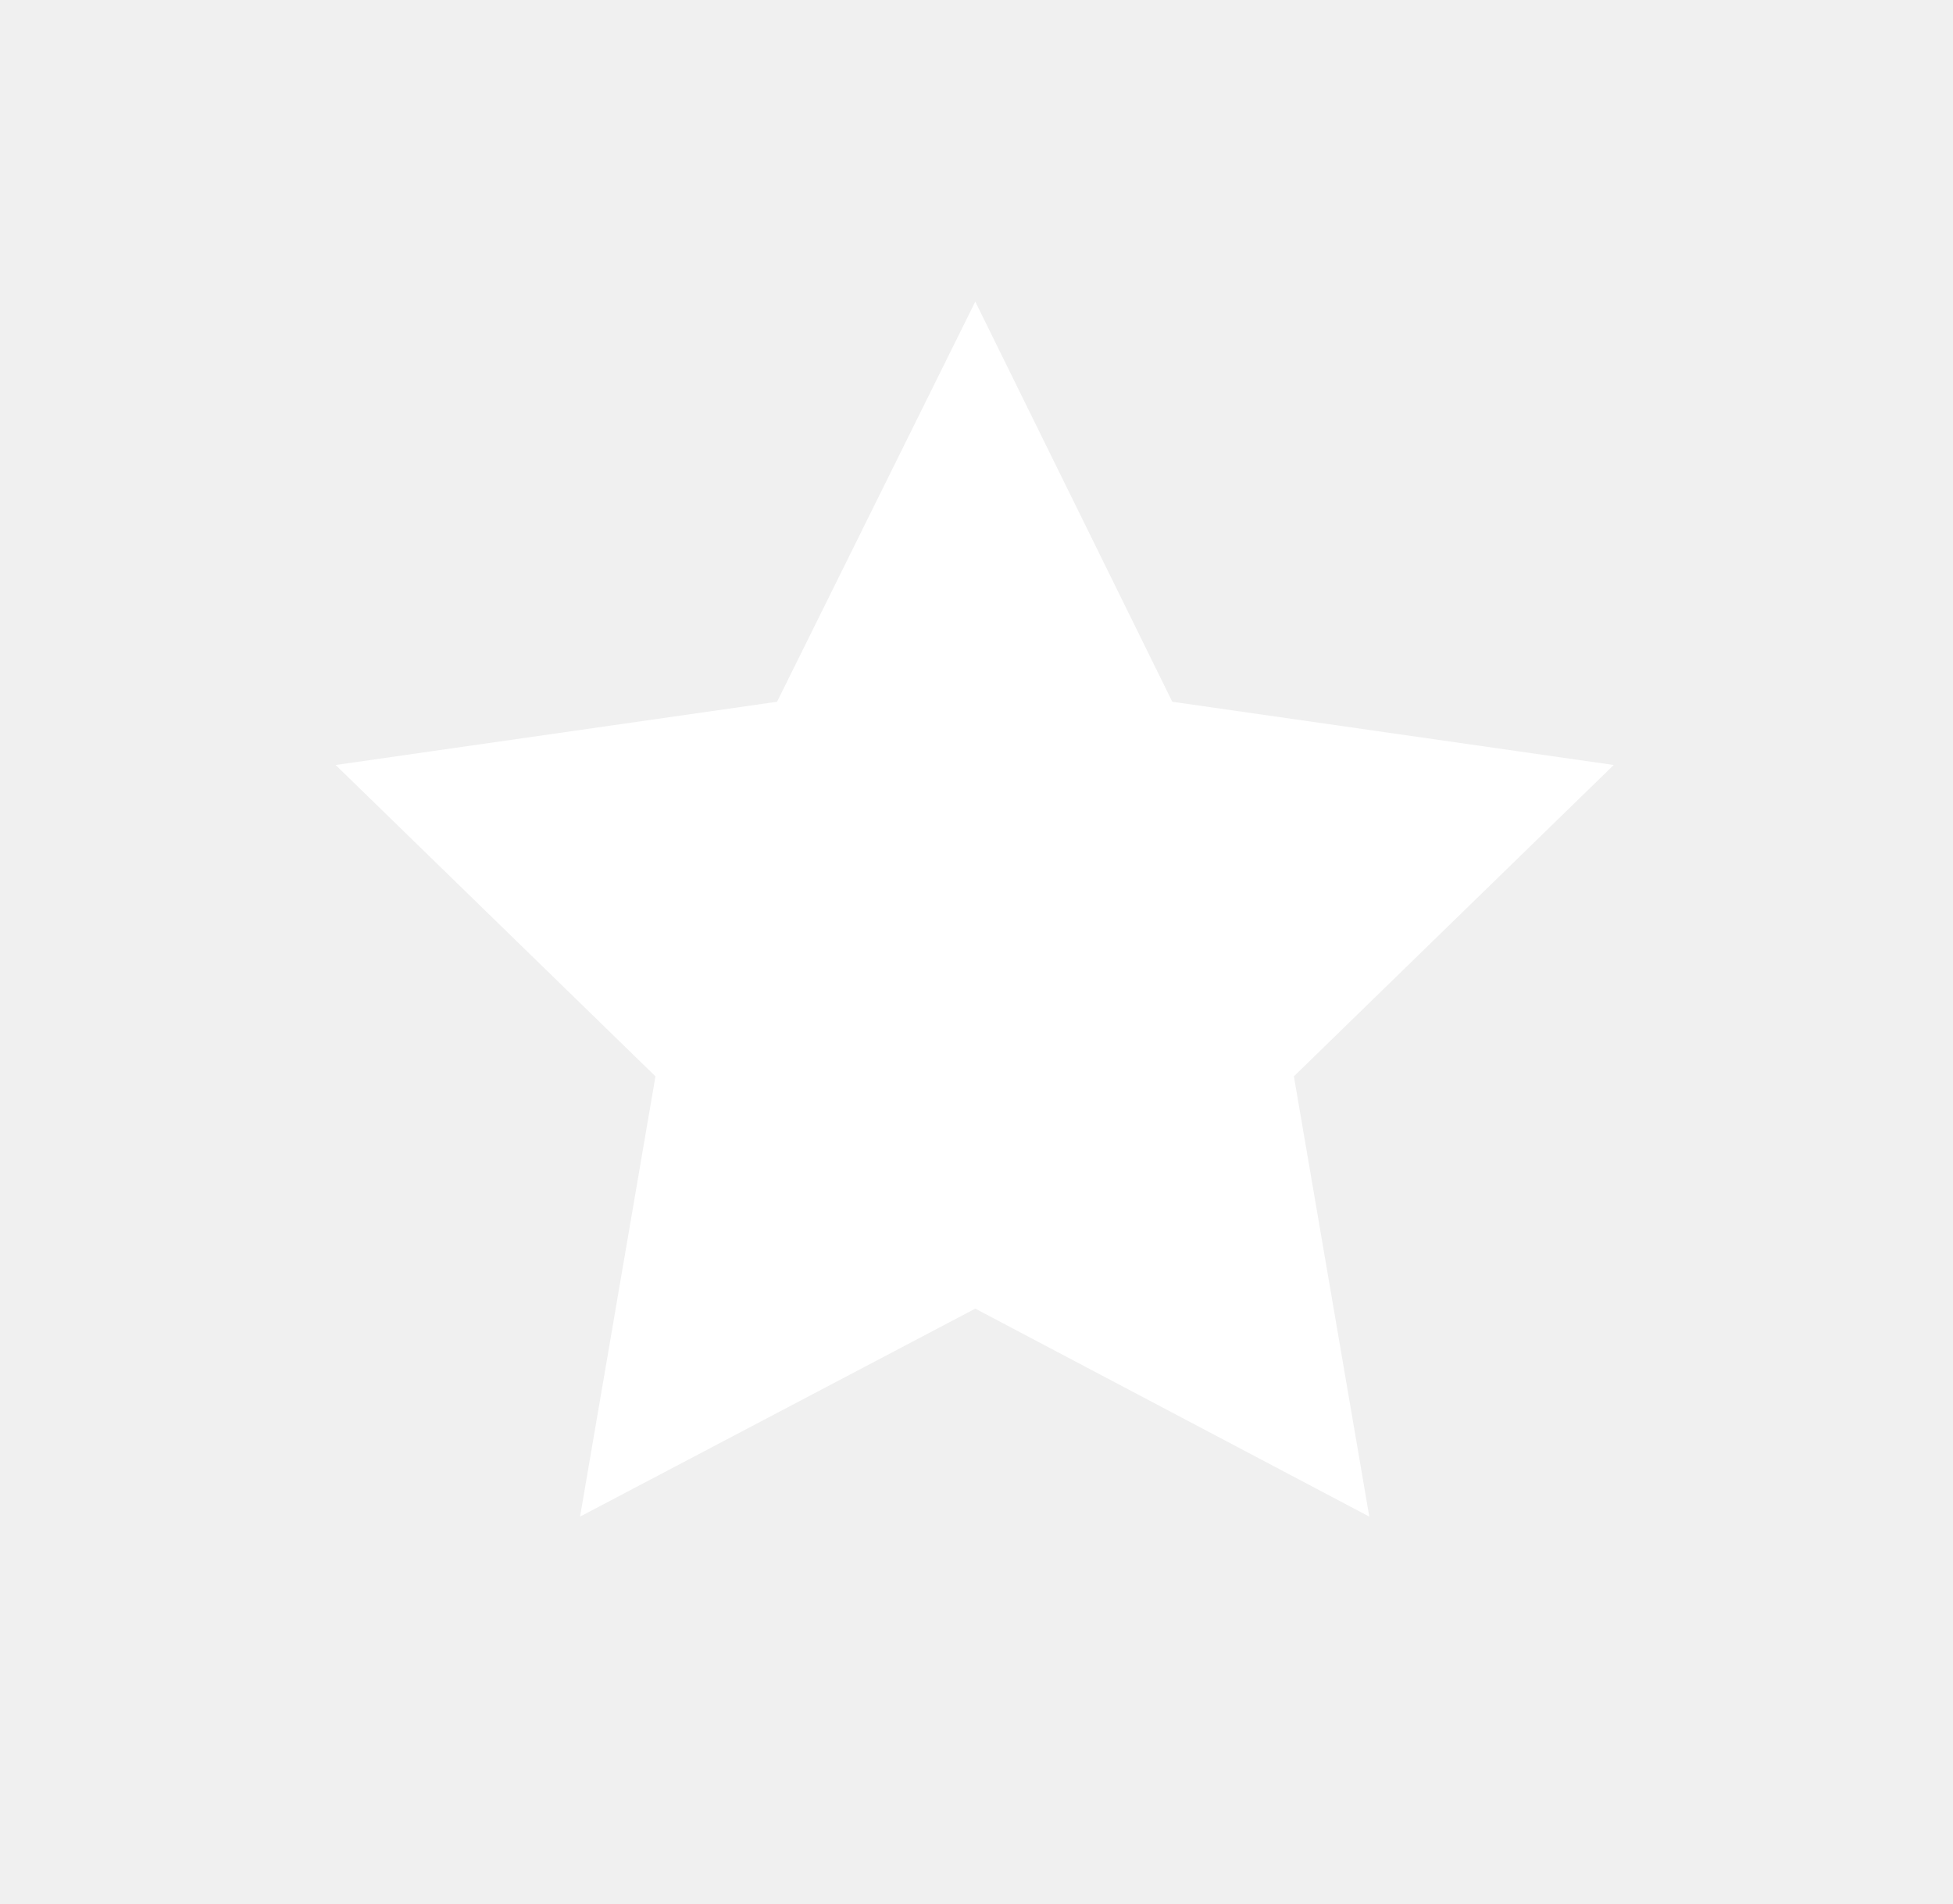
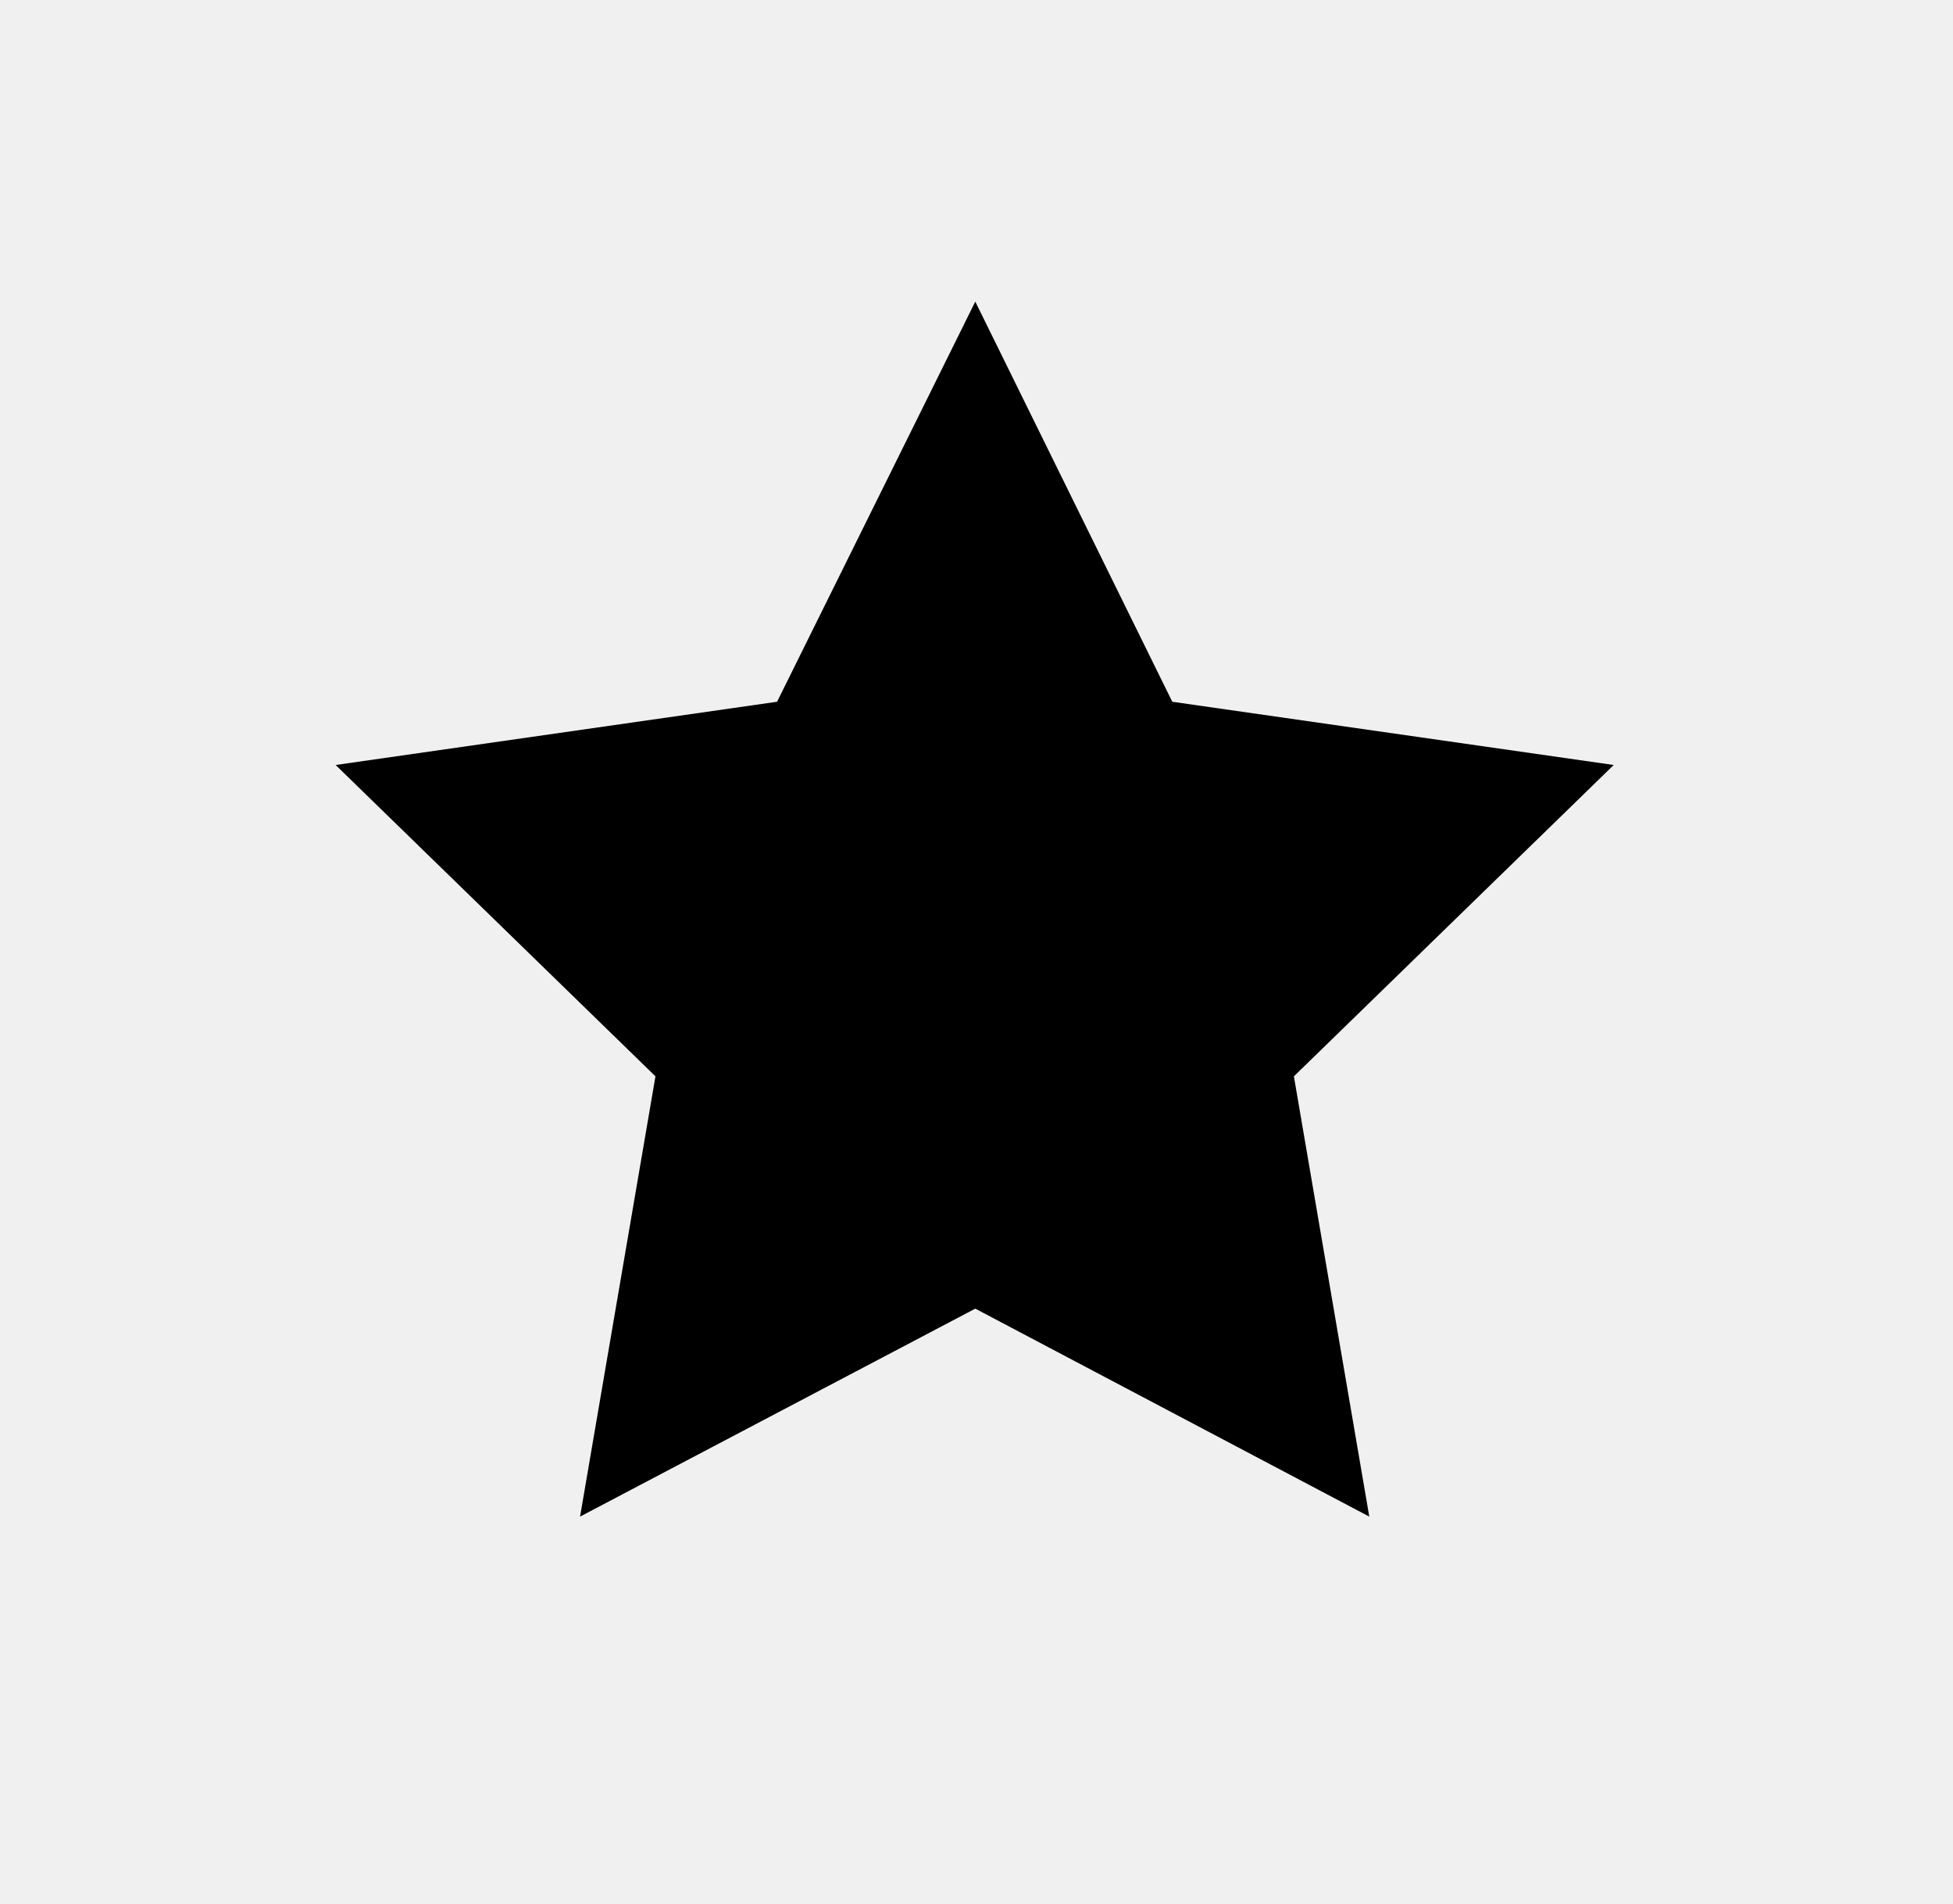
- <svg xmlns="http://www.w3.org/2000/svg" viewBox="0 0 16.06 15.65">
-   <defs>
-     <style>.cls-1{fill:#fff;}</style>
-   </defs>
+ <svg xmlns="http://www.w3.org/2000/svg" id="star" viewBox="0 0 16.06 15.65">
  <g id="background">
-     <polygon class="cls-1" points="8.02 2.48 9.64 5.77 13.27 6.29 10.64 8.85 11.26 12.47 8.02 10.76 4.77 12.47 5.39 8.85 2.76 6.29 6.39 5.77 8.02 2.48" fill="#fff" />
+     <polygon class="cls-1" points="8.02 2.48 9.64 5.77 13.27 6.29 10.64 8.85 11.26 12.47 8.02 10.76 4.77 12.47 5.39 8.85 2.76 6.29 6.39 5.77 8.02 2.48" fill="currentColor" />
  </g>
</svg>
